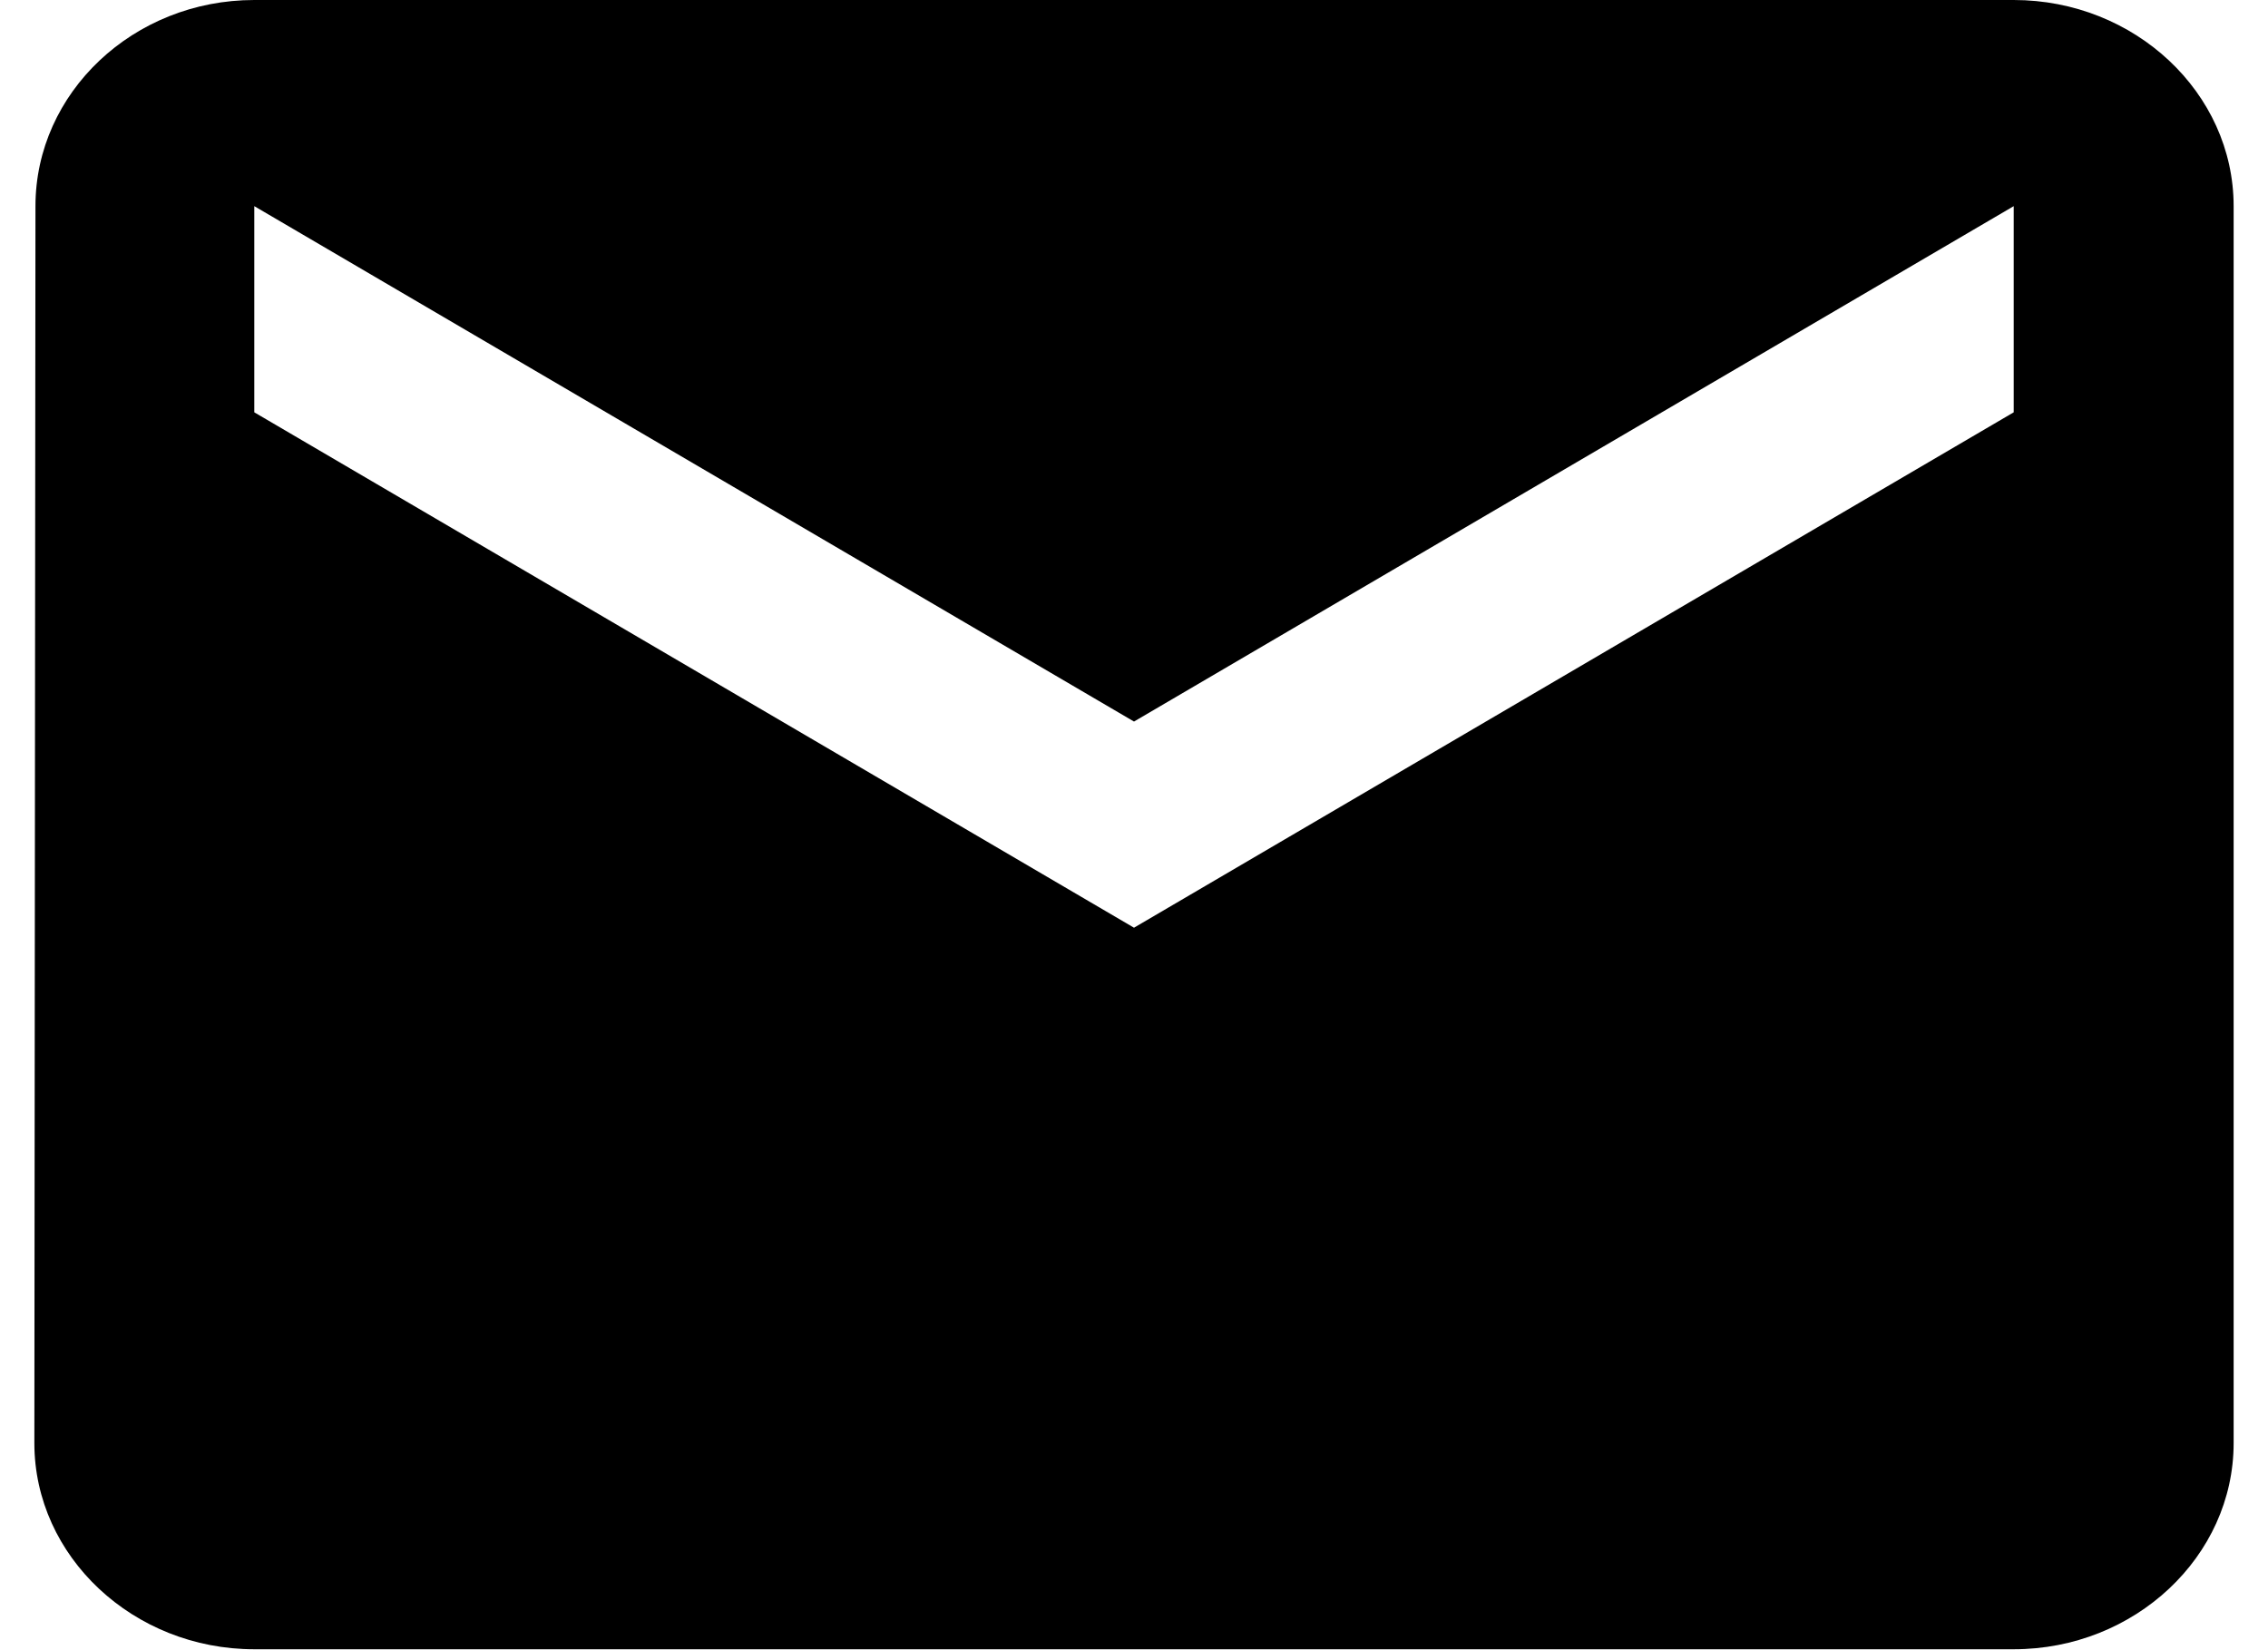
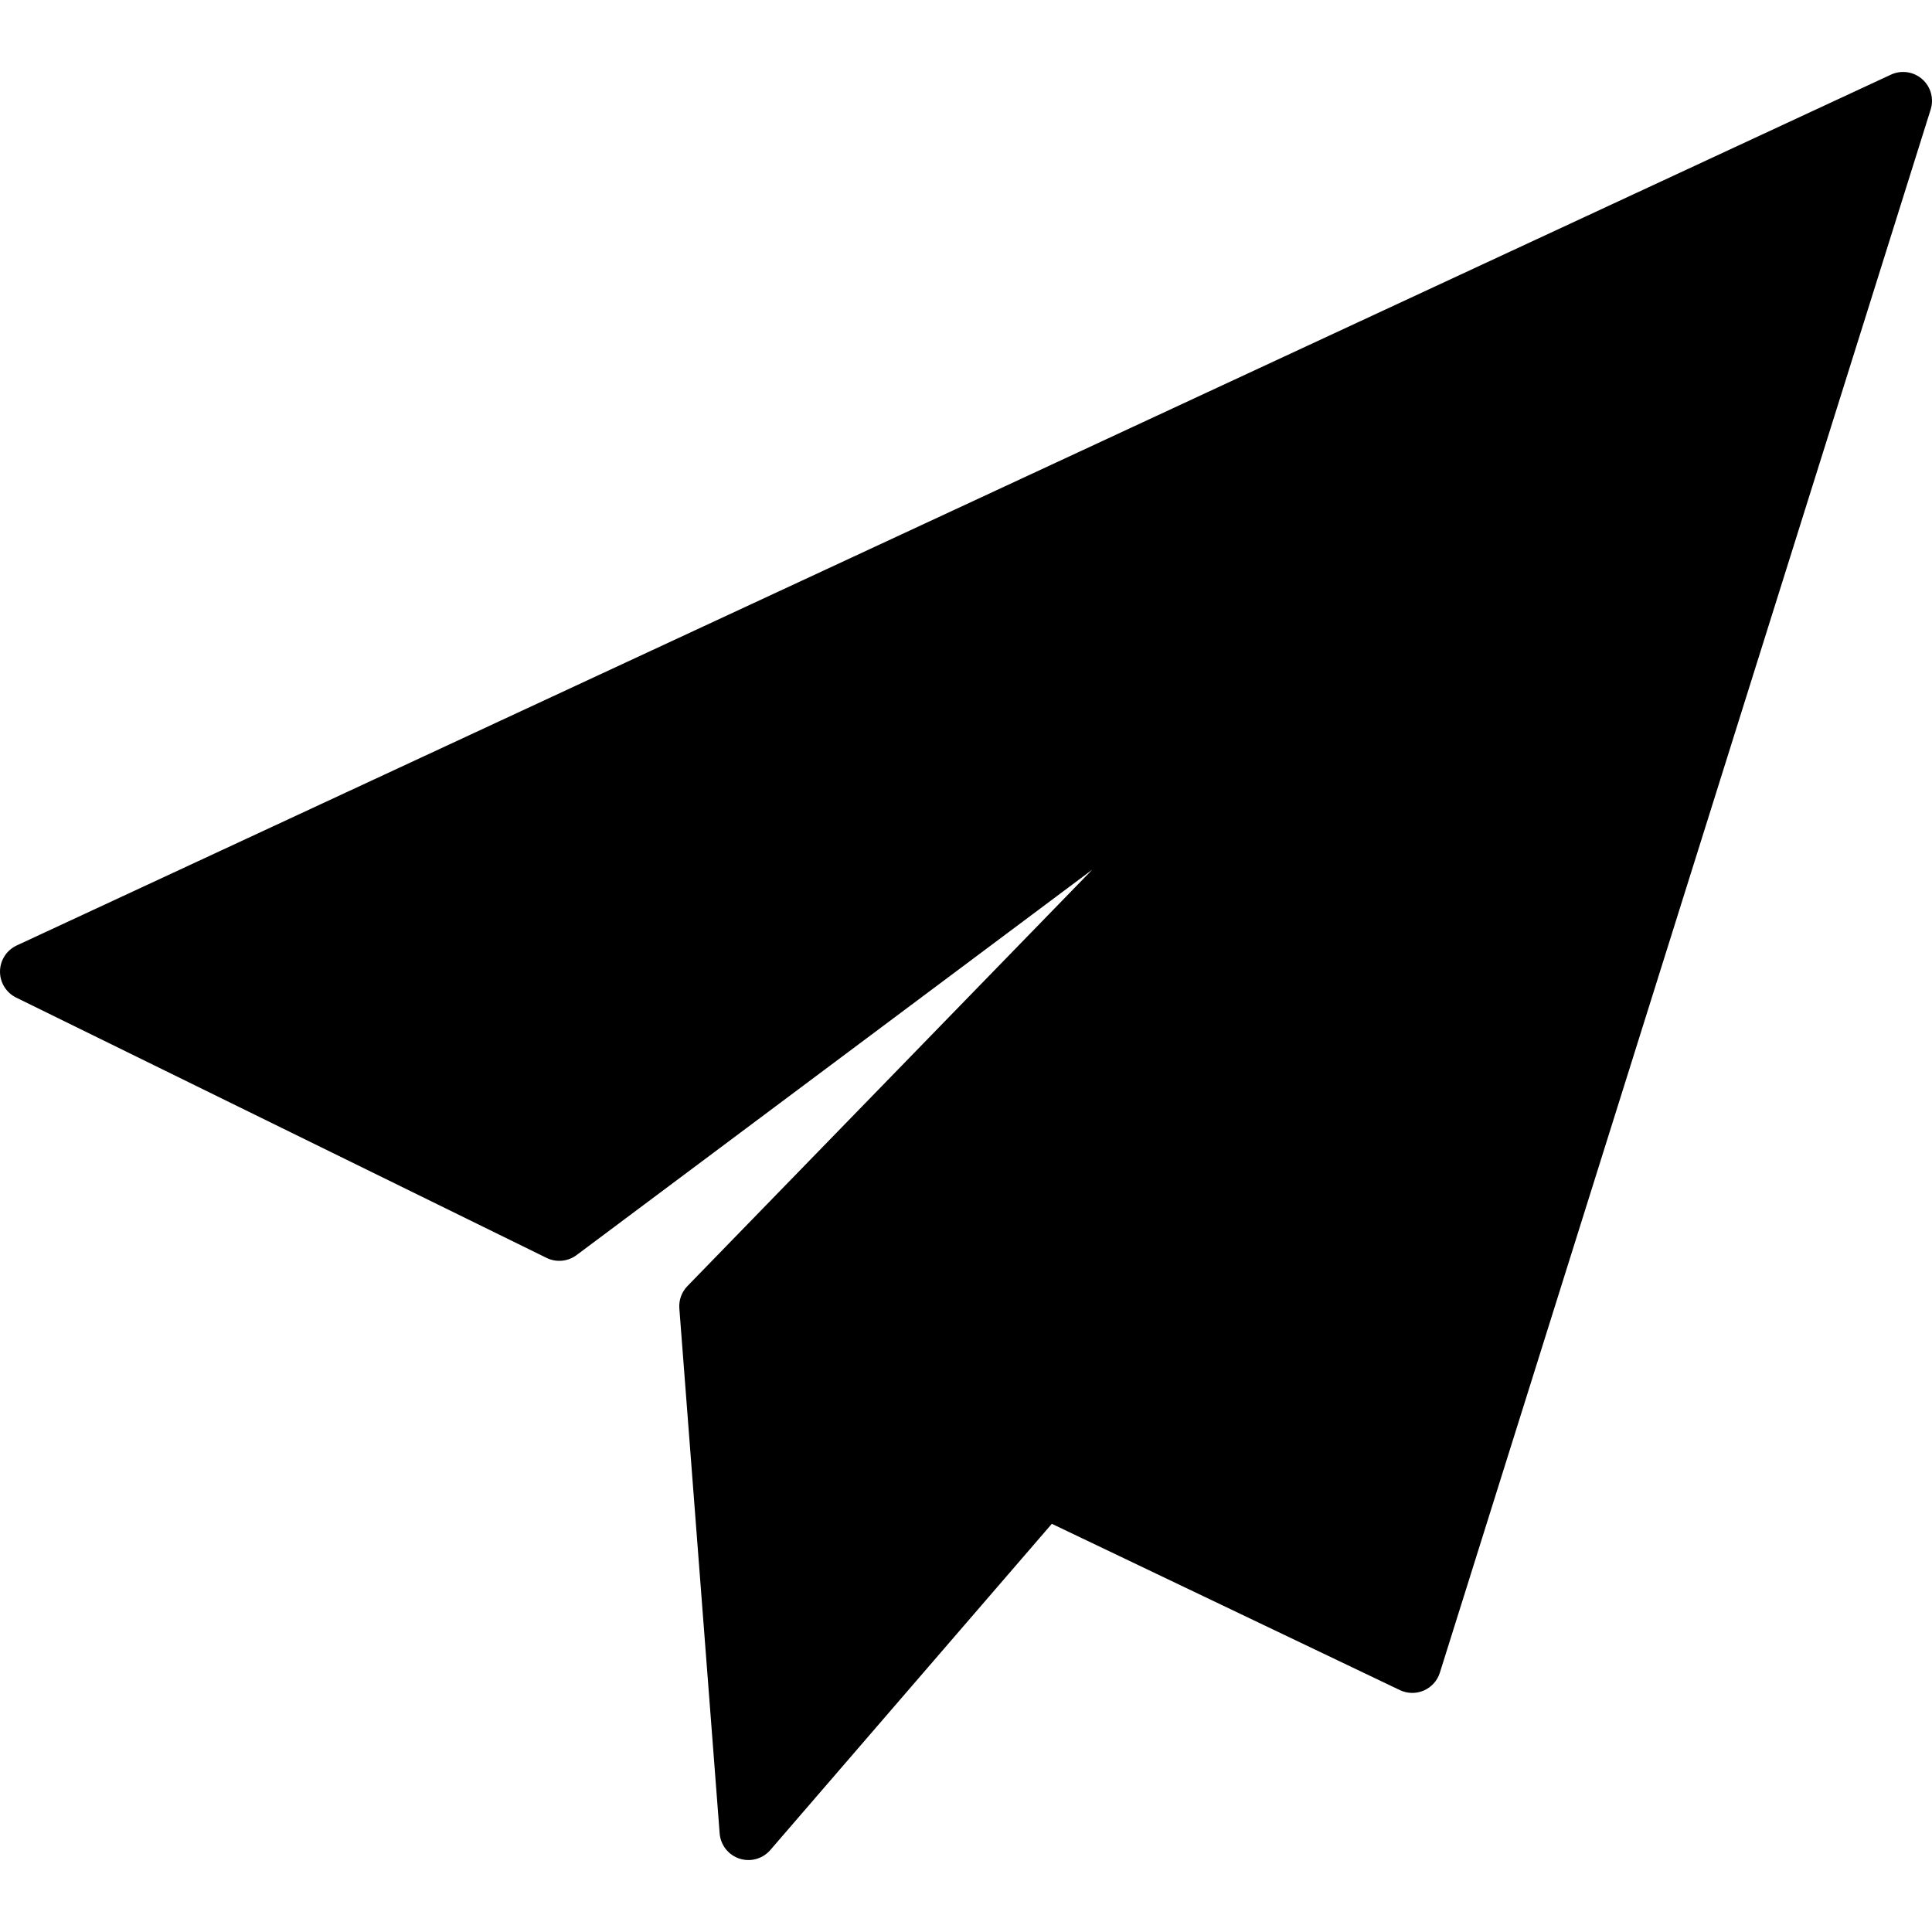
- <svg xmlns="http://www.w3.org/2000/svg" width="22" height="16" viewBox="0 0 24 18">
-   <path d="M21.6 0H2.4C1.08 0 .012 1.012.012 2.25L0 15.75C0 16.988 1.08 18 2.4 18h19.2c1.32 0 2.4-1.012 2.4-2.25V2.25C24 1.012 22.92 0 21.6 0zm0 4.5L12 10.125 2.4 4.5V2.25L12 7.875l9.6-5.625V4.5z" />
+ <svg xmlns="http://www.w3.org/2000/svg" viewBox="0 0 334.5 334.5">
+   <path d="M332.797 13.699a5.003 5.003 0 0 0-5.404-.776L2.893 163.695a5.001 5.001 0 0 0-.096 9.023l91.833 45.068a5 5 0 0 0 5.196-.484l89.287-66.734-70.094 72.1a5 5 0 0 0-1.4 3.868l6.979 90.889a5 5 0 0 0 8.771 2.884l48.742-56.482 60.255 28.79a5 5 0 0 0 6.926-3.014L334.27 18.956a5 5 0 0 0-1.473-5.257z" />
</svg>
